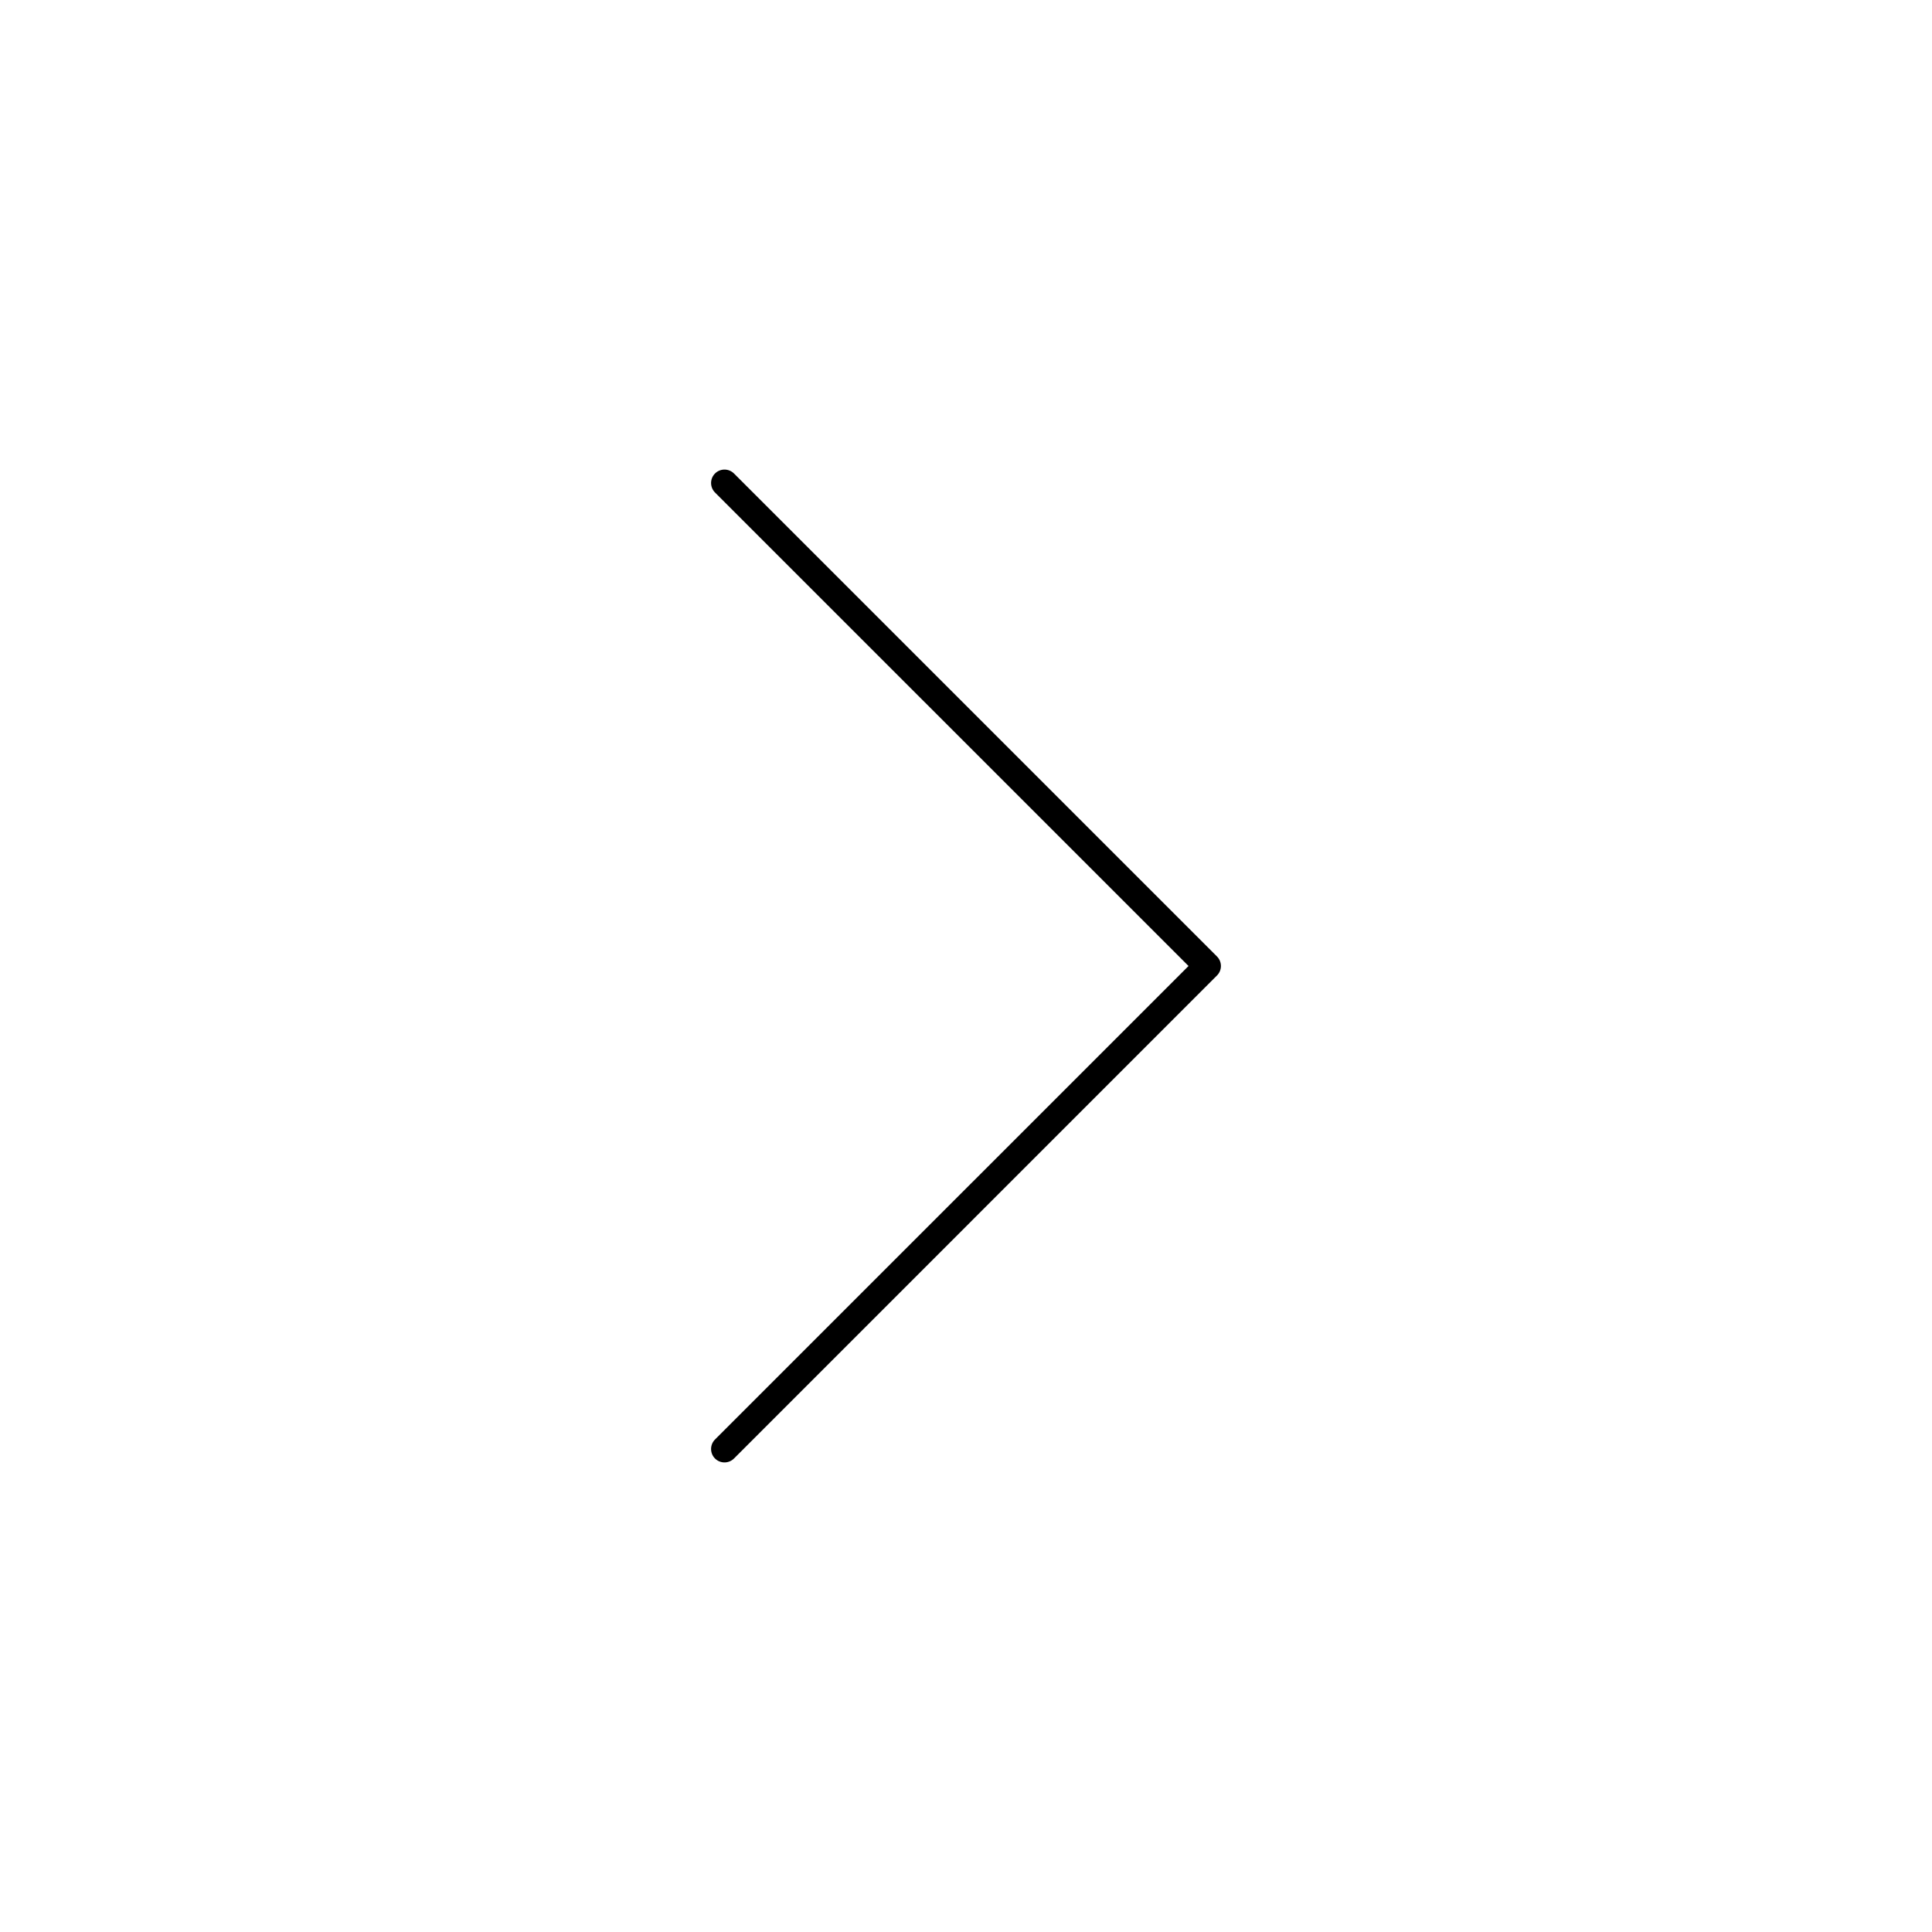
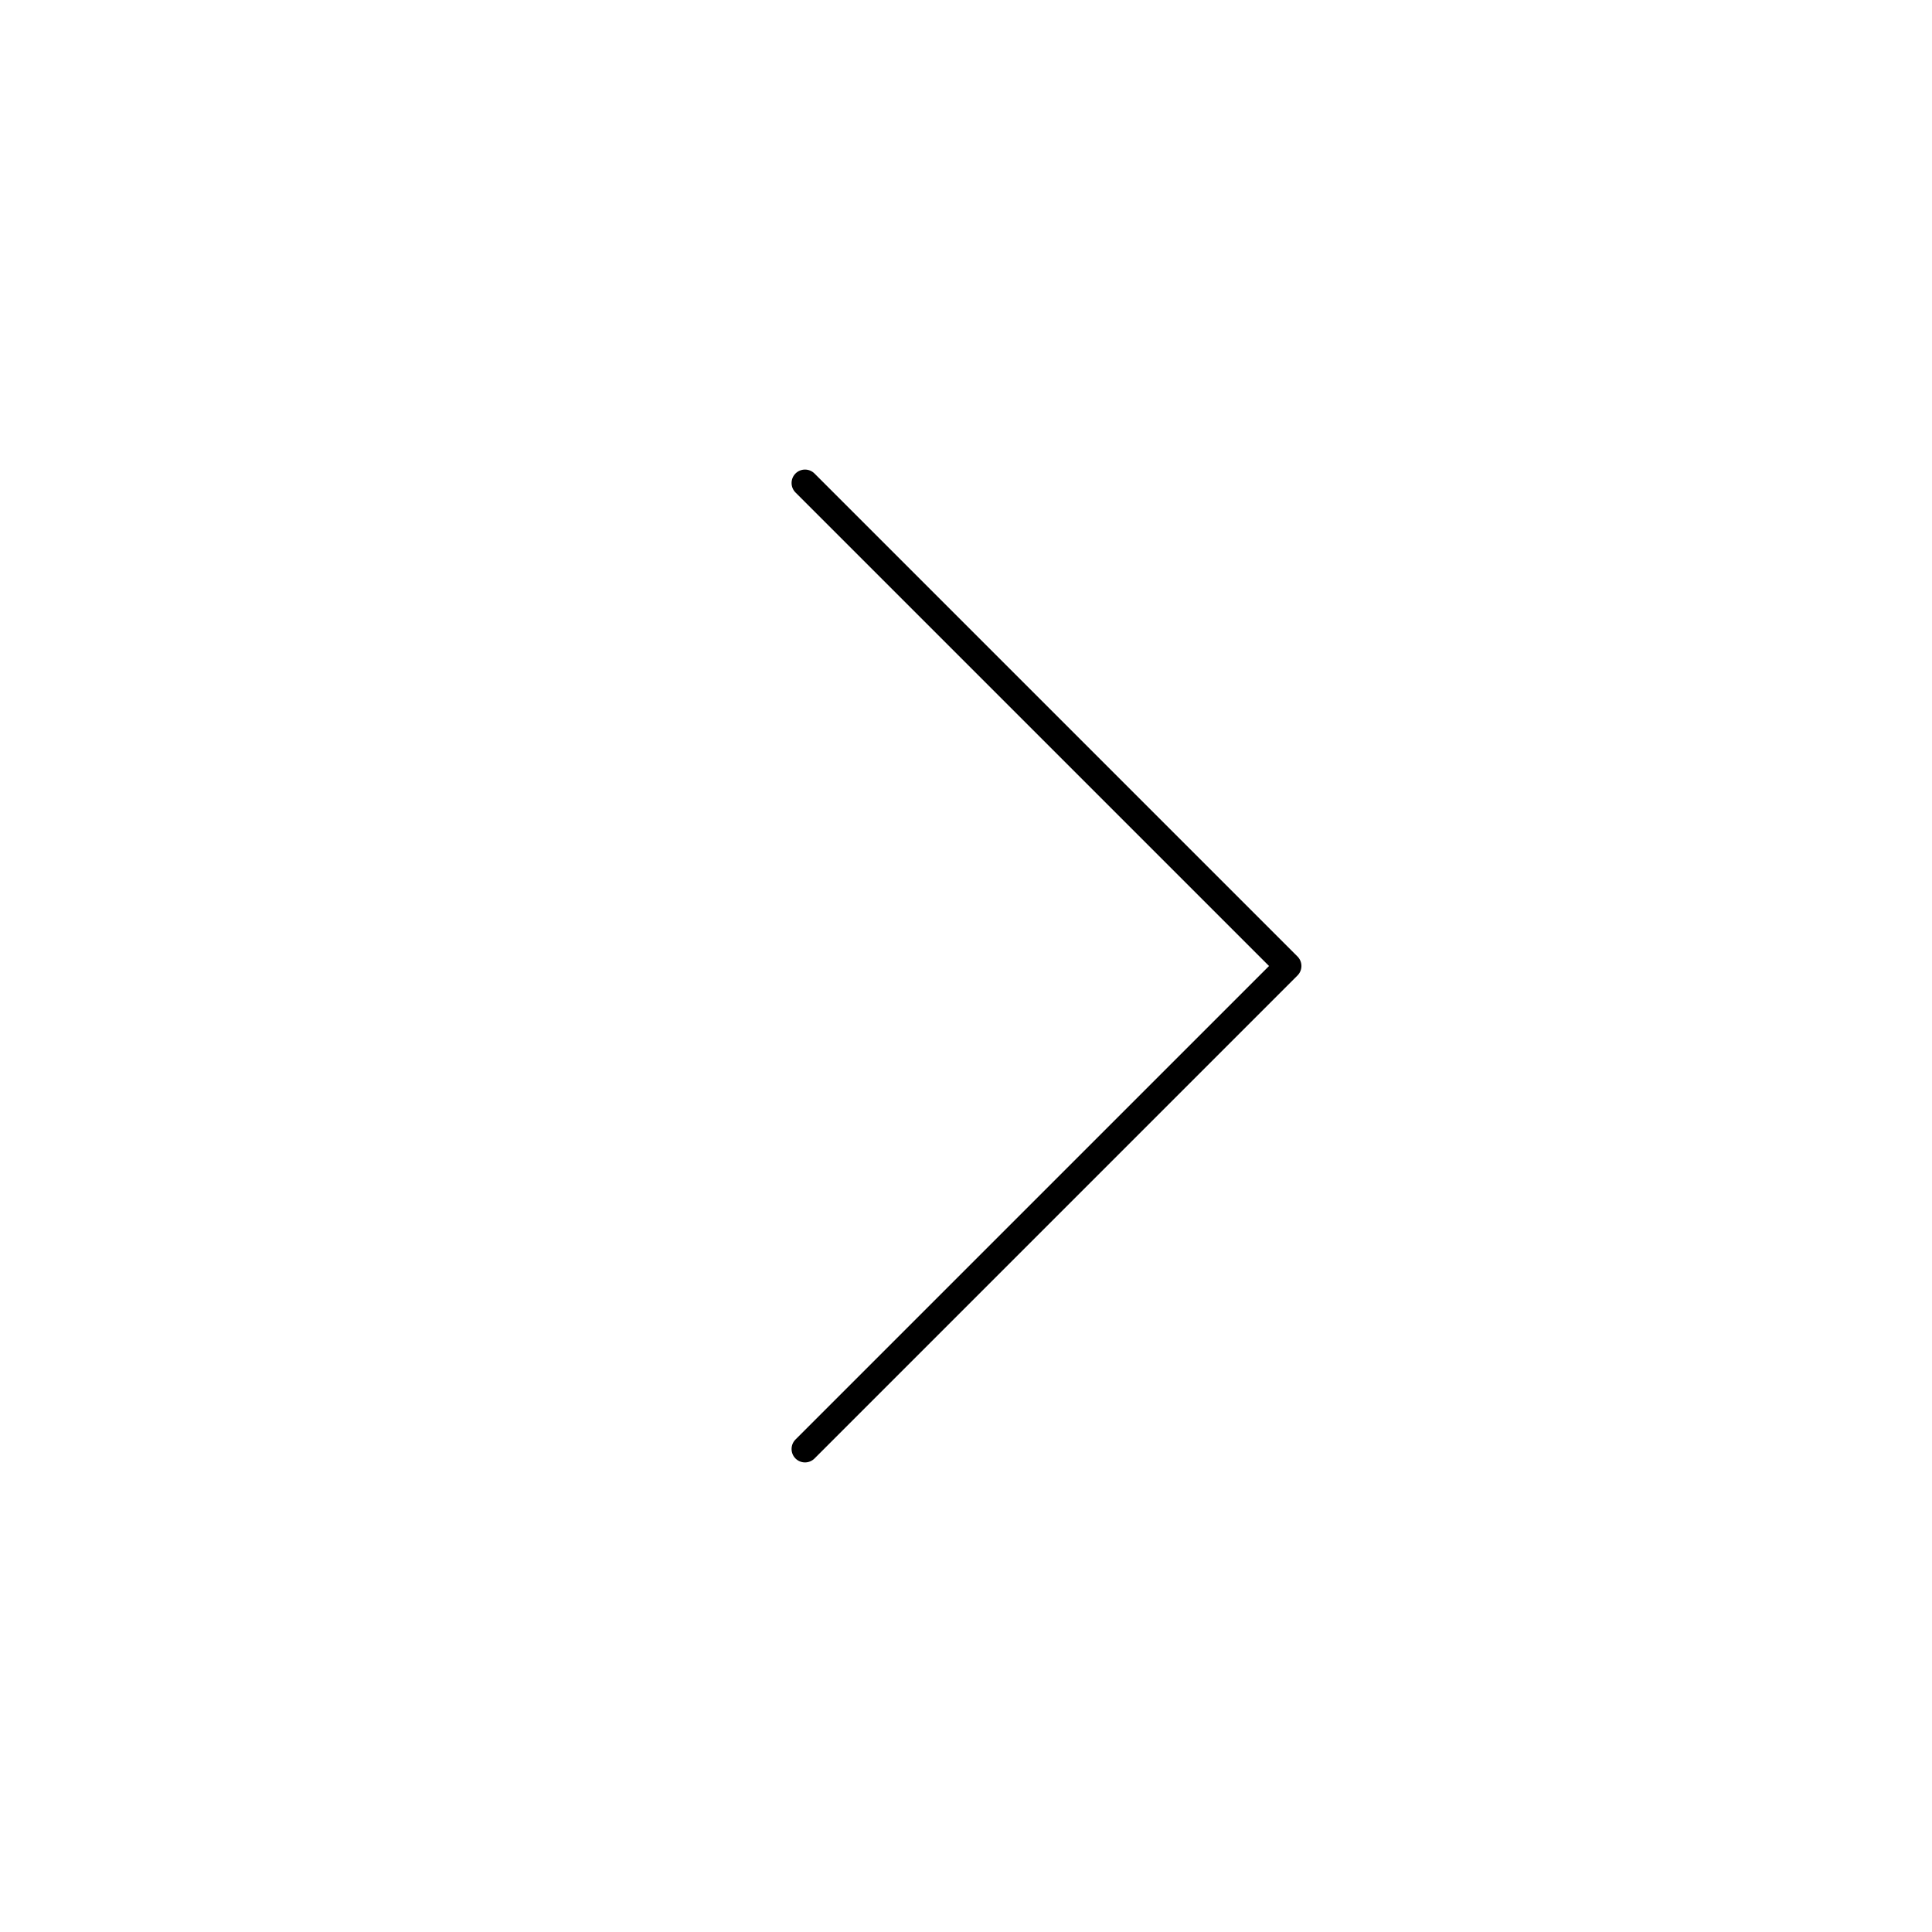
<svg xmlns="http://www.w3.org/2000/svg" width="72" height="72" viewBox="0 0 72 72" fill="none">
-   <path fill-rule="evenodd" clip-rule="evenodd" d="M26.646 17.646C26.842 17.451 27.158 17.451 27.354 17.646L45.354 35.646C45.549 35.842 45.549 36.158 45.354 36.353L27.354 54.354C27.158 54.549 26.842 54.549 26.646 54.354C26.451 54.158 26.451 53.842 26.646 53.646L44.293 36L26.646 18.354C26.451 18.158 26.451 17.842 26.646 17.646Z" fill="currentColor" />
+   <path fill-rule="evenodd" clip-rule="evenodd" d="M29.646 17.646C29.842 17.451 30.158 17.451 30.354 17.646L48.354 35.646C48.549 35.842 48.549 36.158 48.354 36.353L30.354 54.354C30.158 54.549 29.842 54.549 29.646 54.354C29.451 54.158 29.451 53.842 29.646 53.646L47.293 36L29.646 18.354C29.451 18.158 29.451 17.842 29.646 17.646Z" fill="currentColor" />
</svg>
